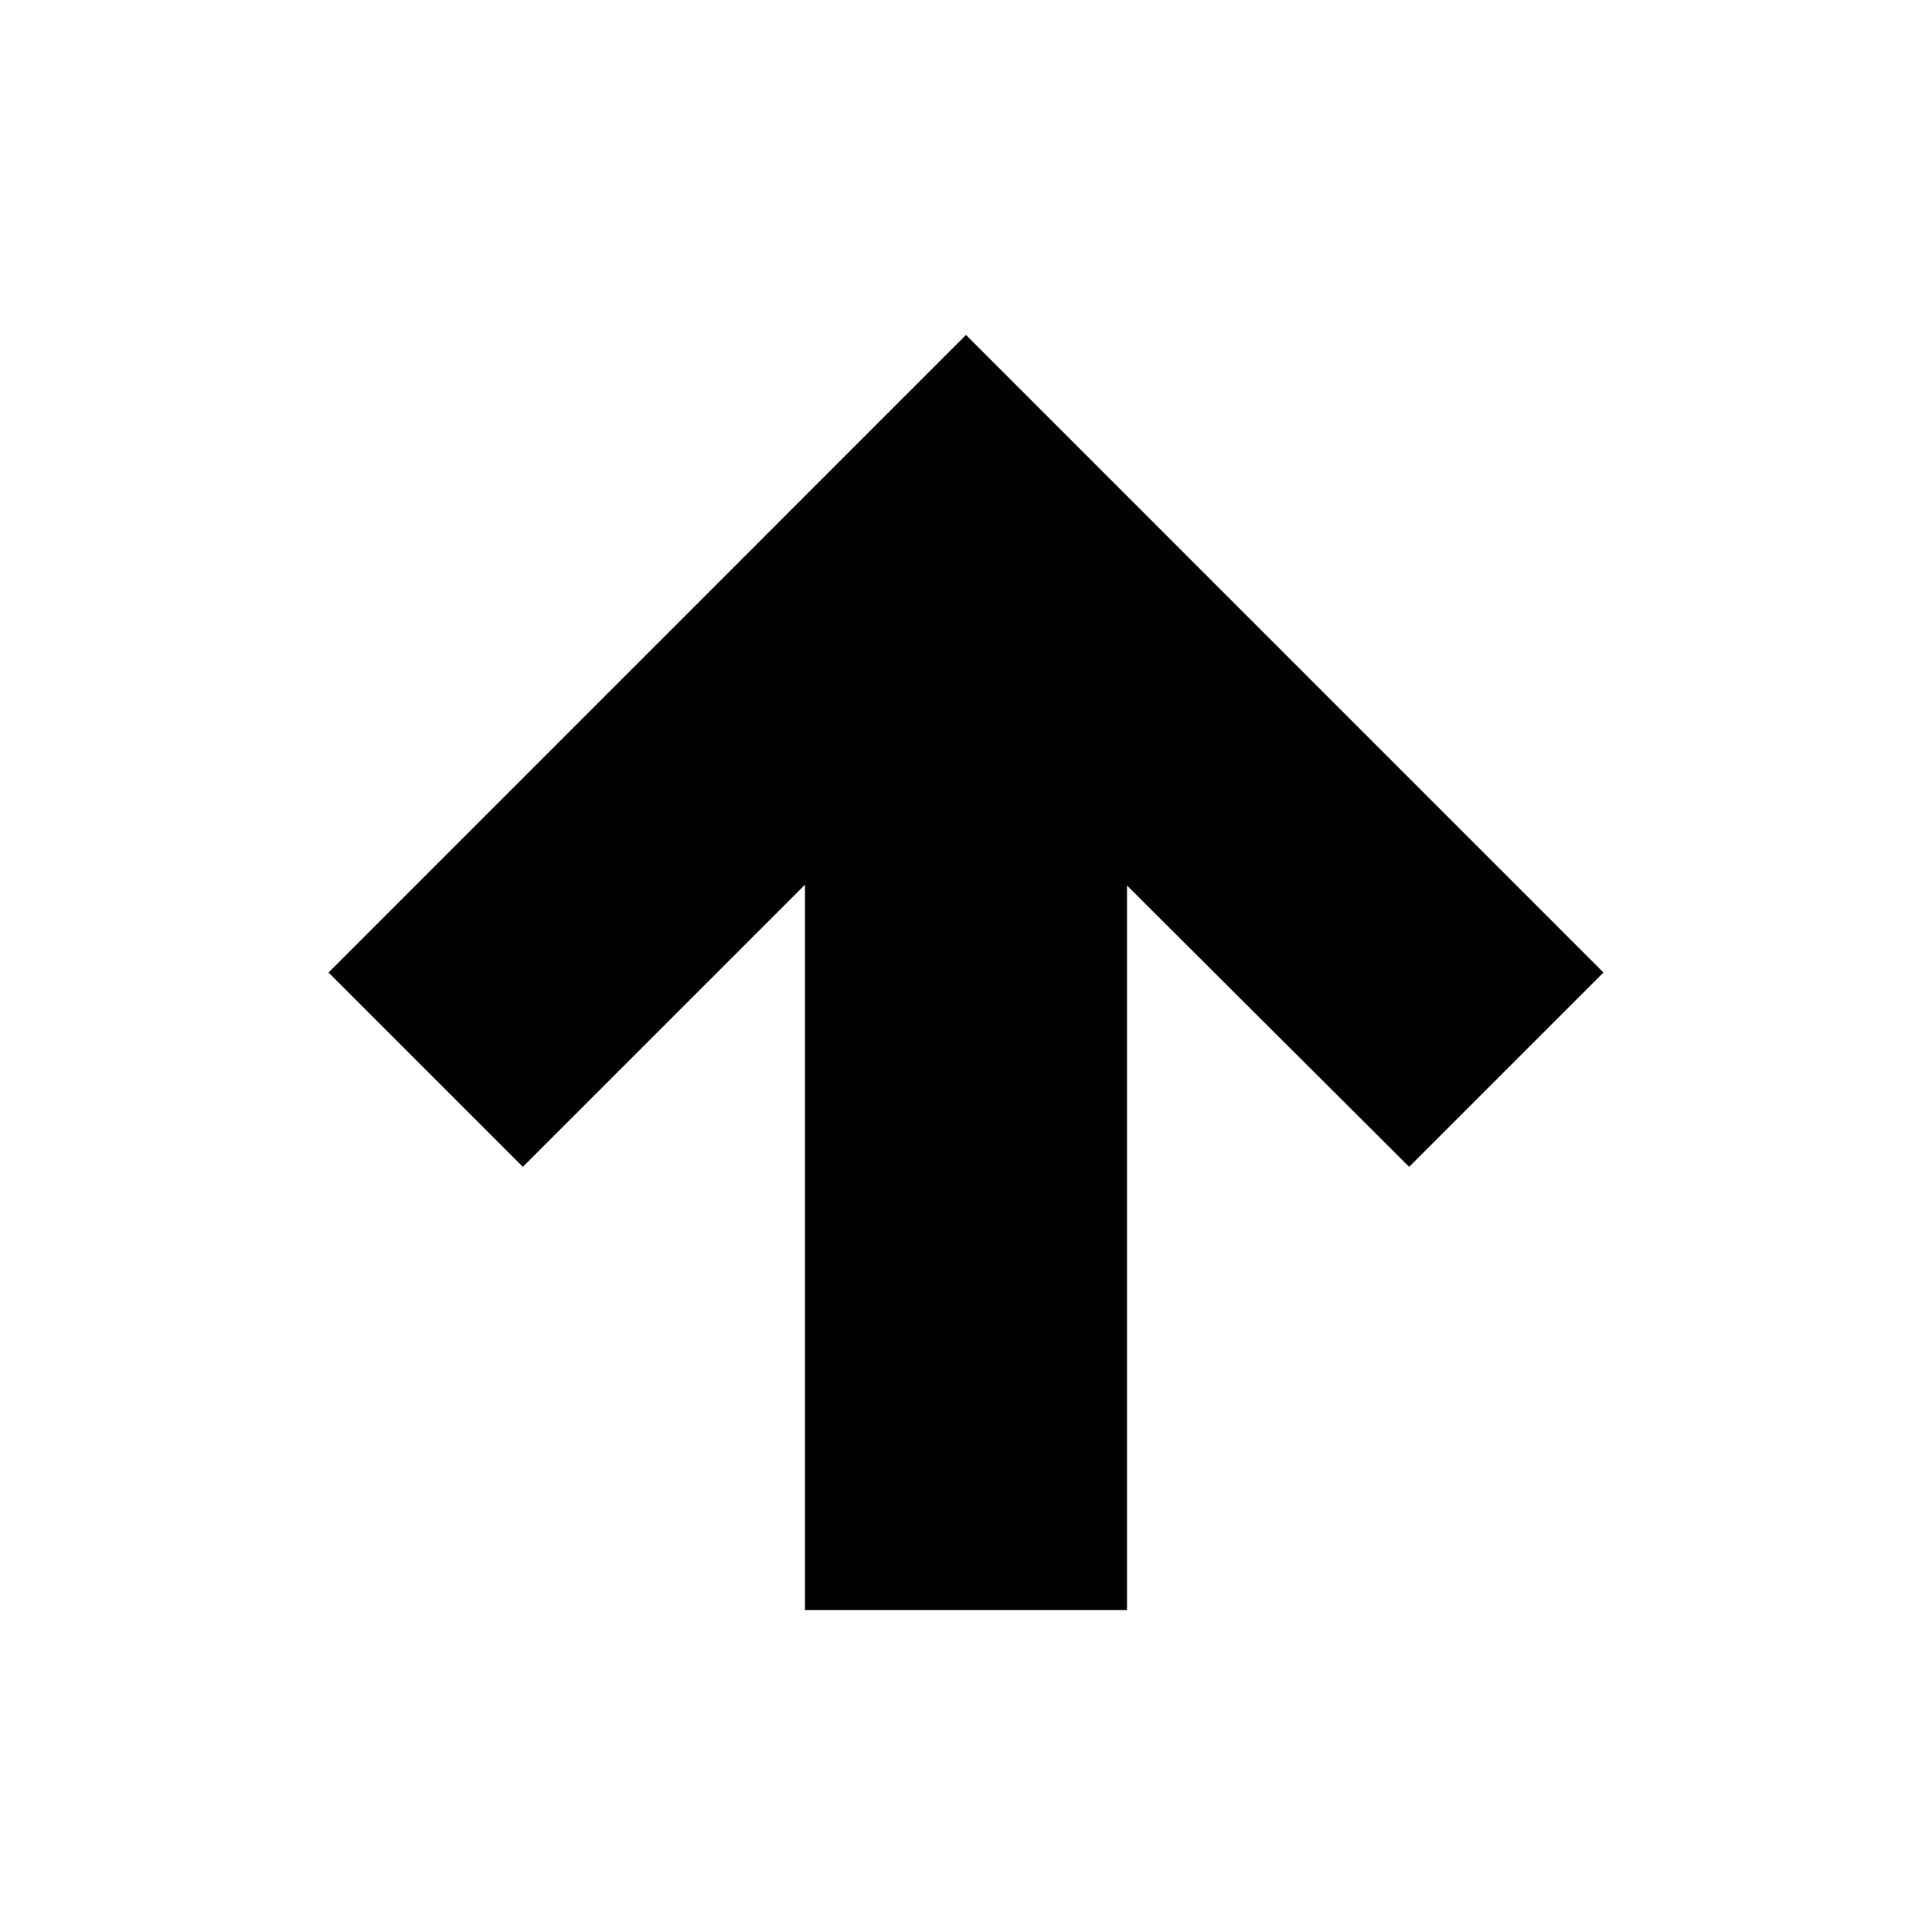
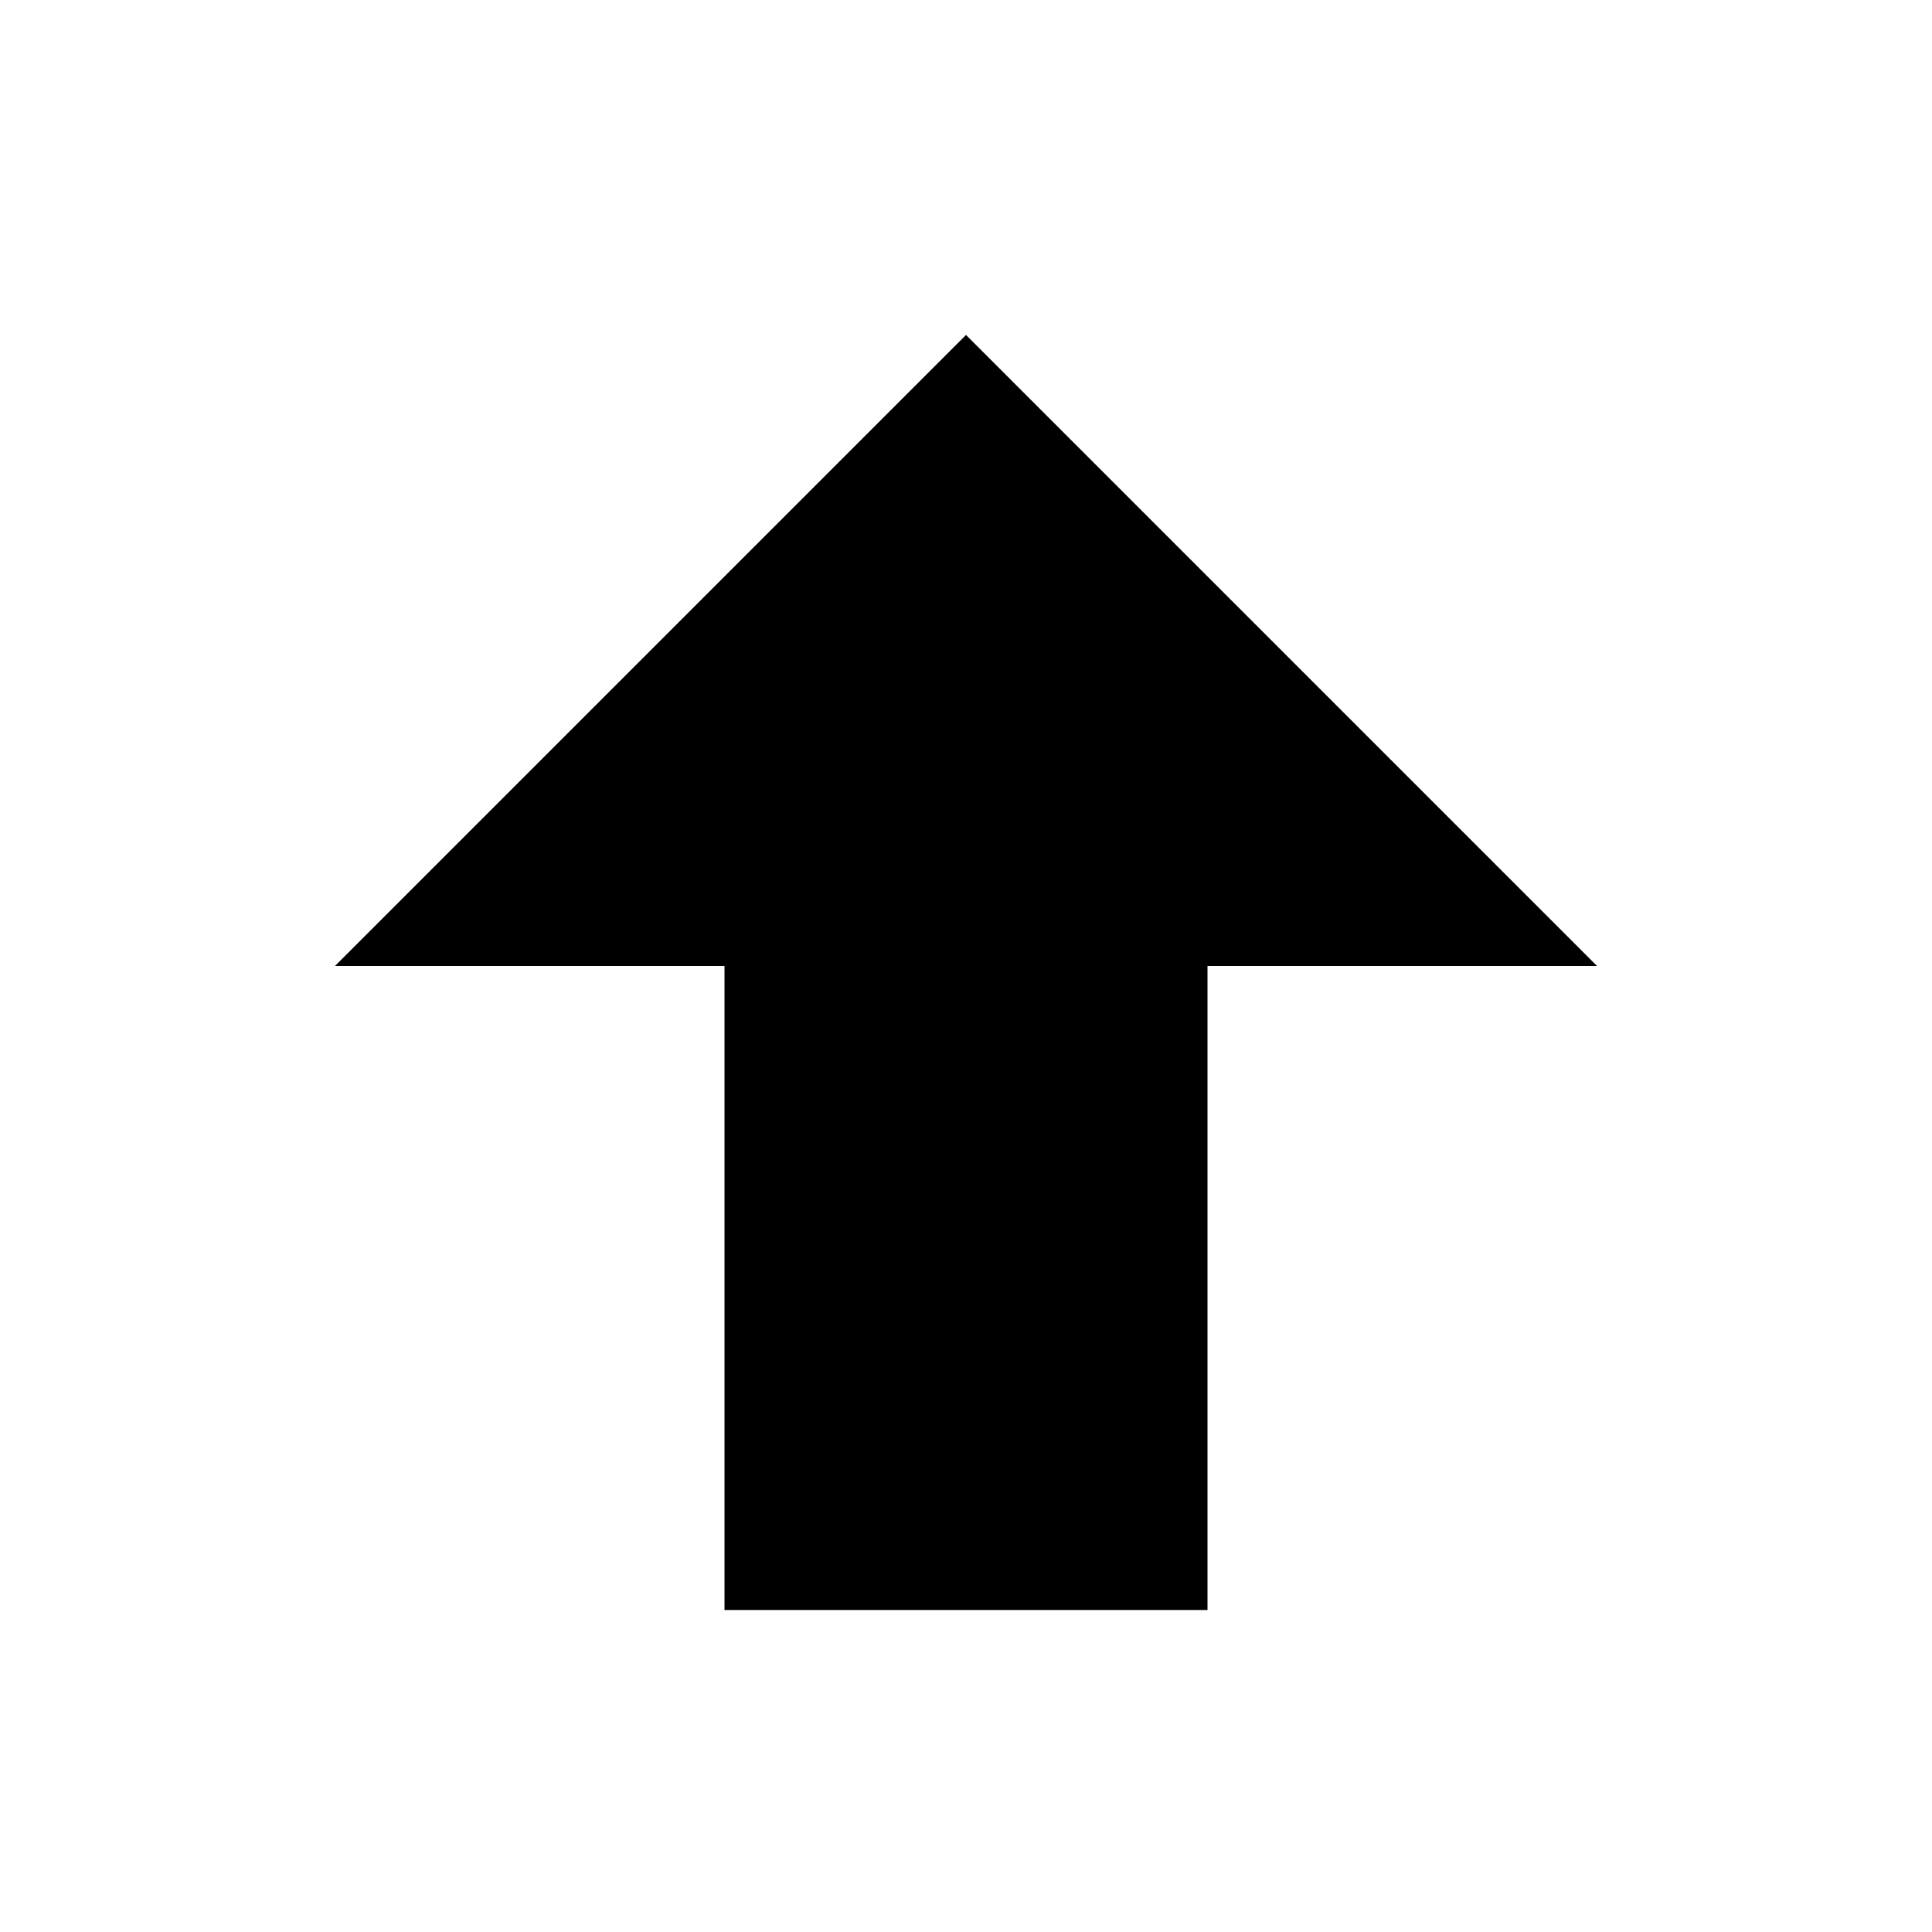
<svg xmlns="http://www.w3.org/2000/svg" version="1.1" baseProfile="full" width="24" height="24" viewBox="0 0 24.00 24.00" enable-background="new 0 0 24.00 24.00" xml:space="preserve">
-   <path fill="#000000" fill-opacity="1" stroke-width="0.2" stroke-linejoin="round" d="M 14,20L 10,20L 10,10.99L 6.495,14.495L 4.081,12.081L 12,4.161L 19.919,12.081L 17.505,14.495L 14,11L 14,20 Z " />
+   <path fill="#000000" fill-opacity="1" stroke-width="0.2" stroke-linejoin="round" d="M 15,20L 9,20L 9,12L 4.161,12L 12,4.161L 19.839,12L 15,12L 15,20 Z " />
</svg>
